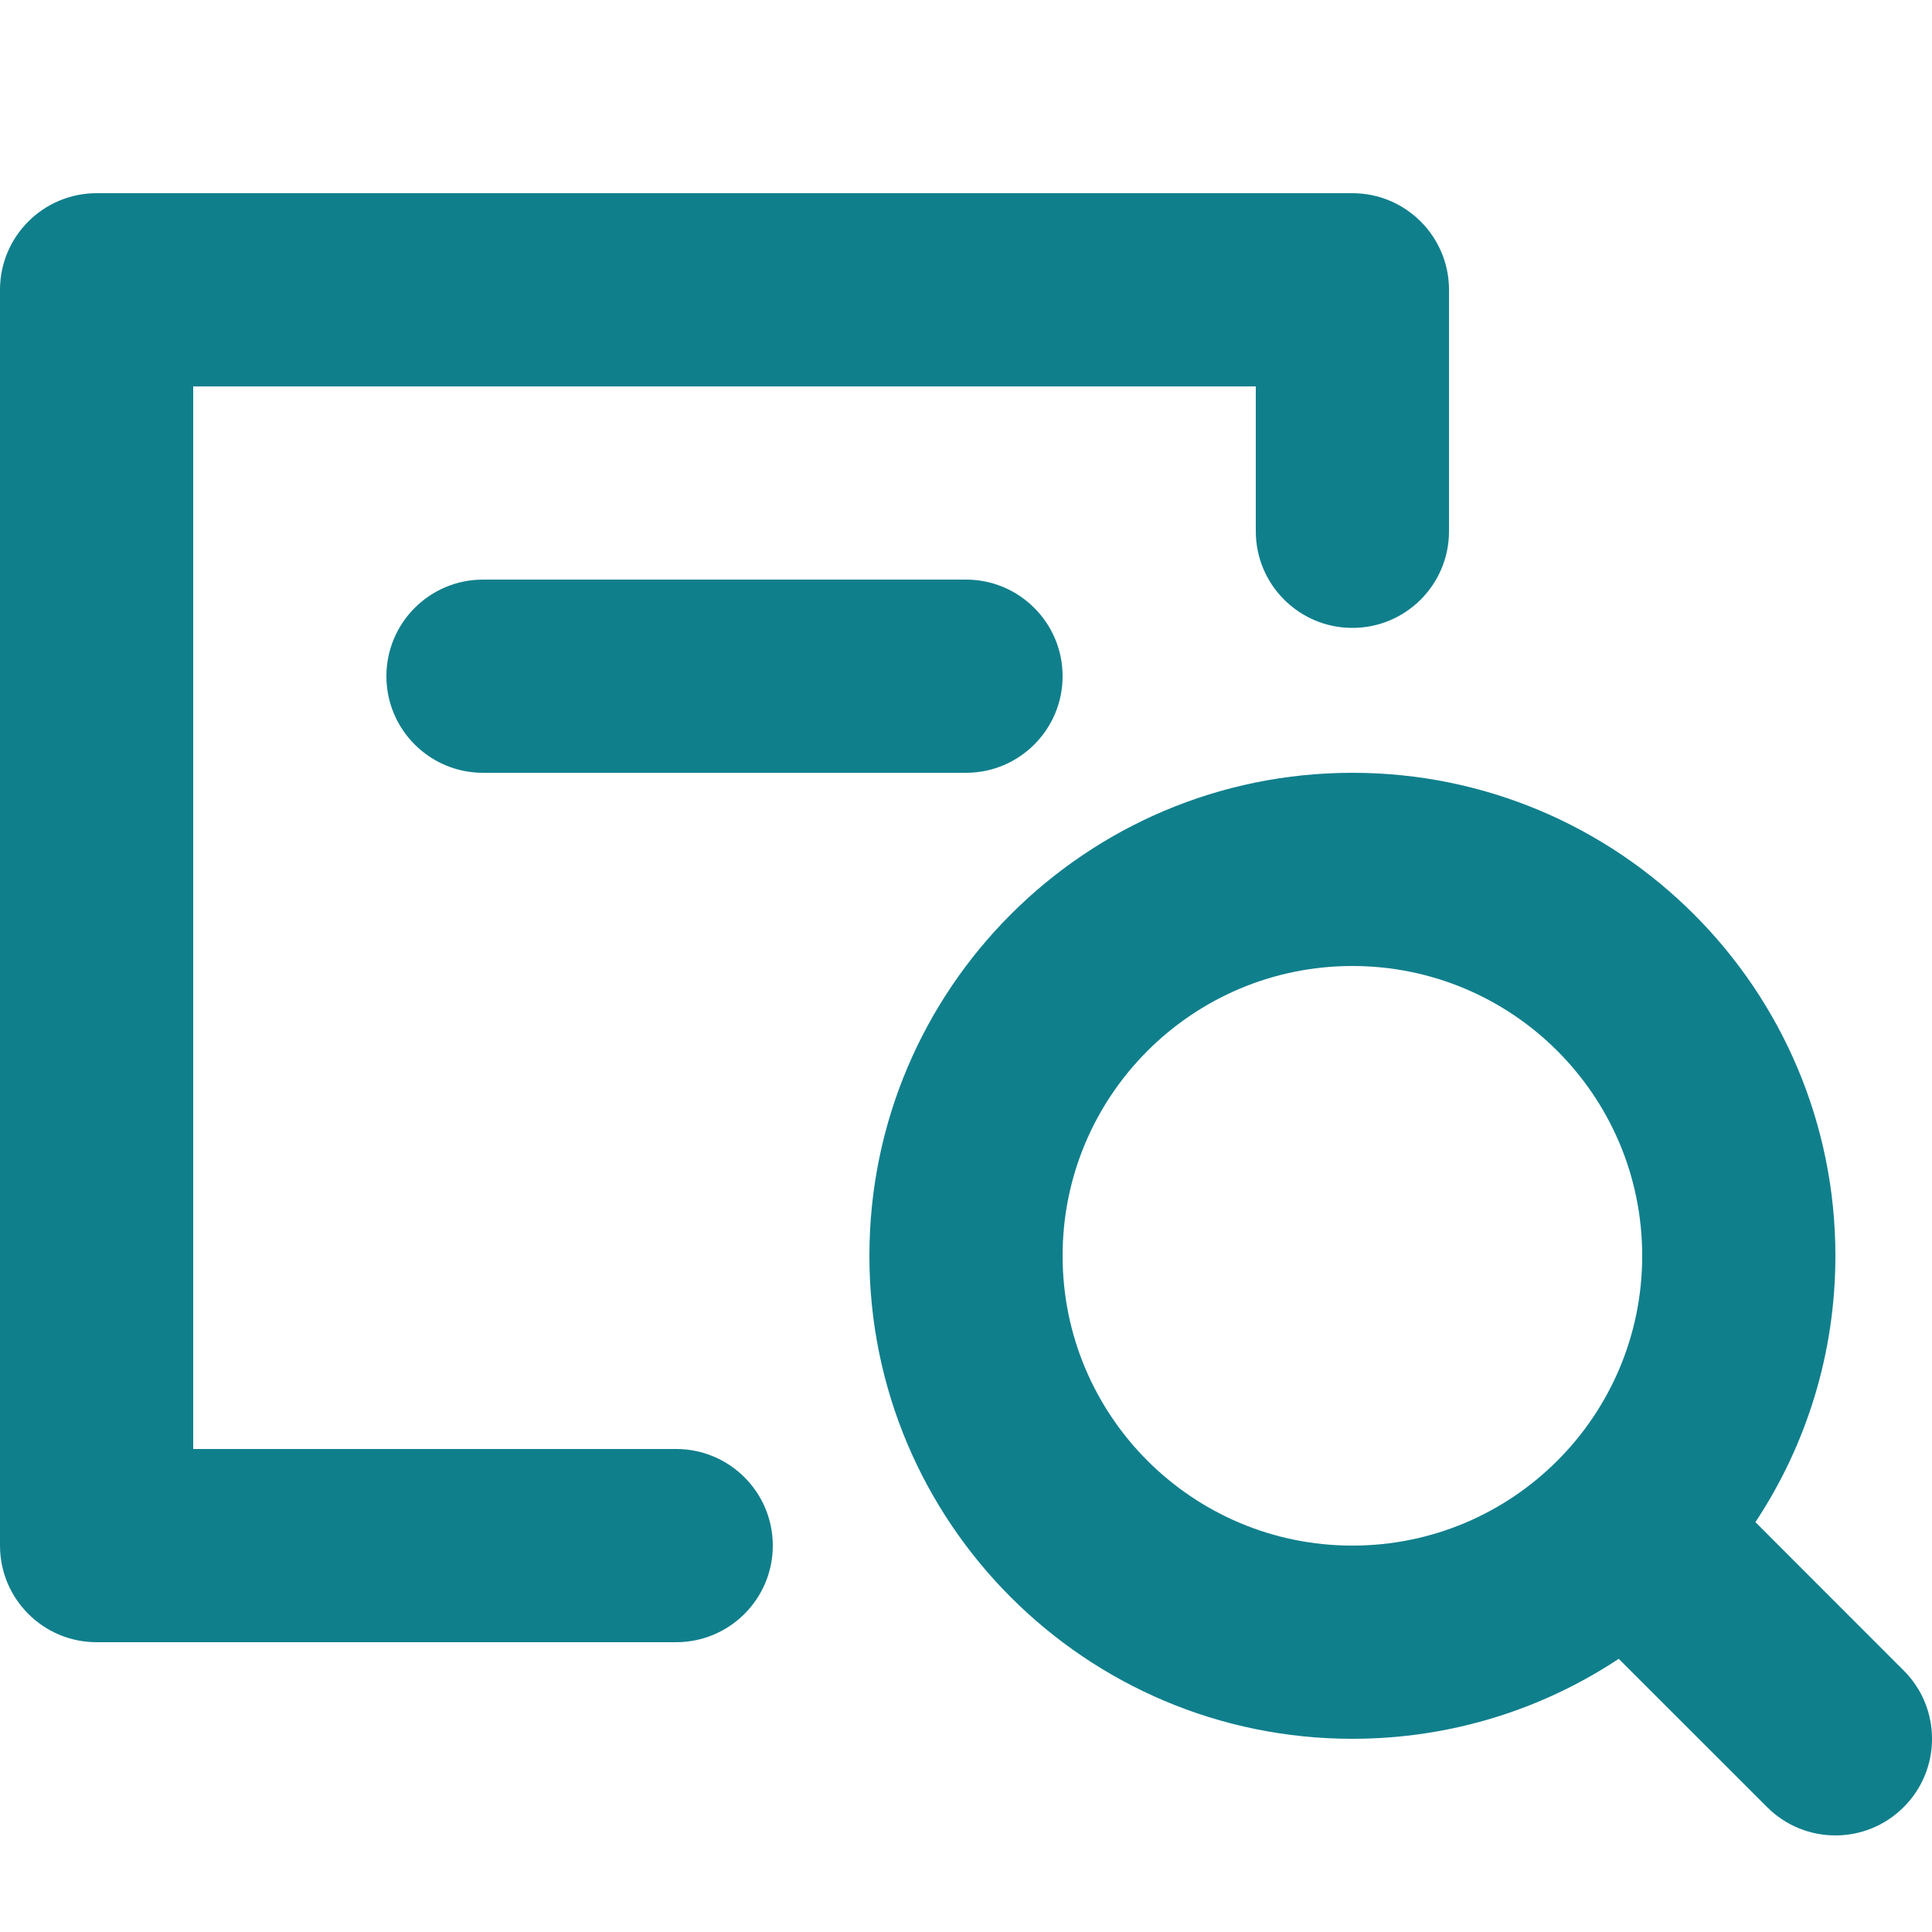
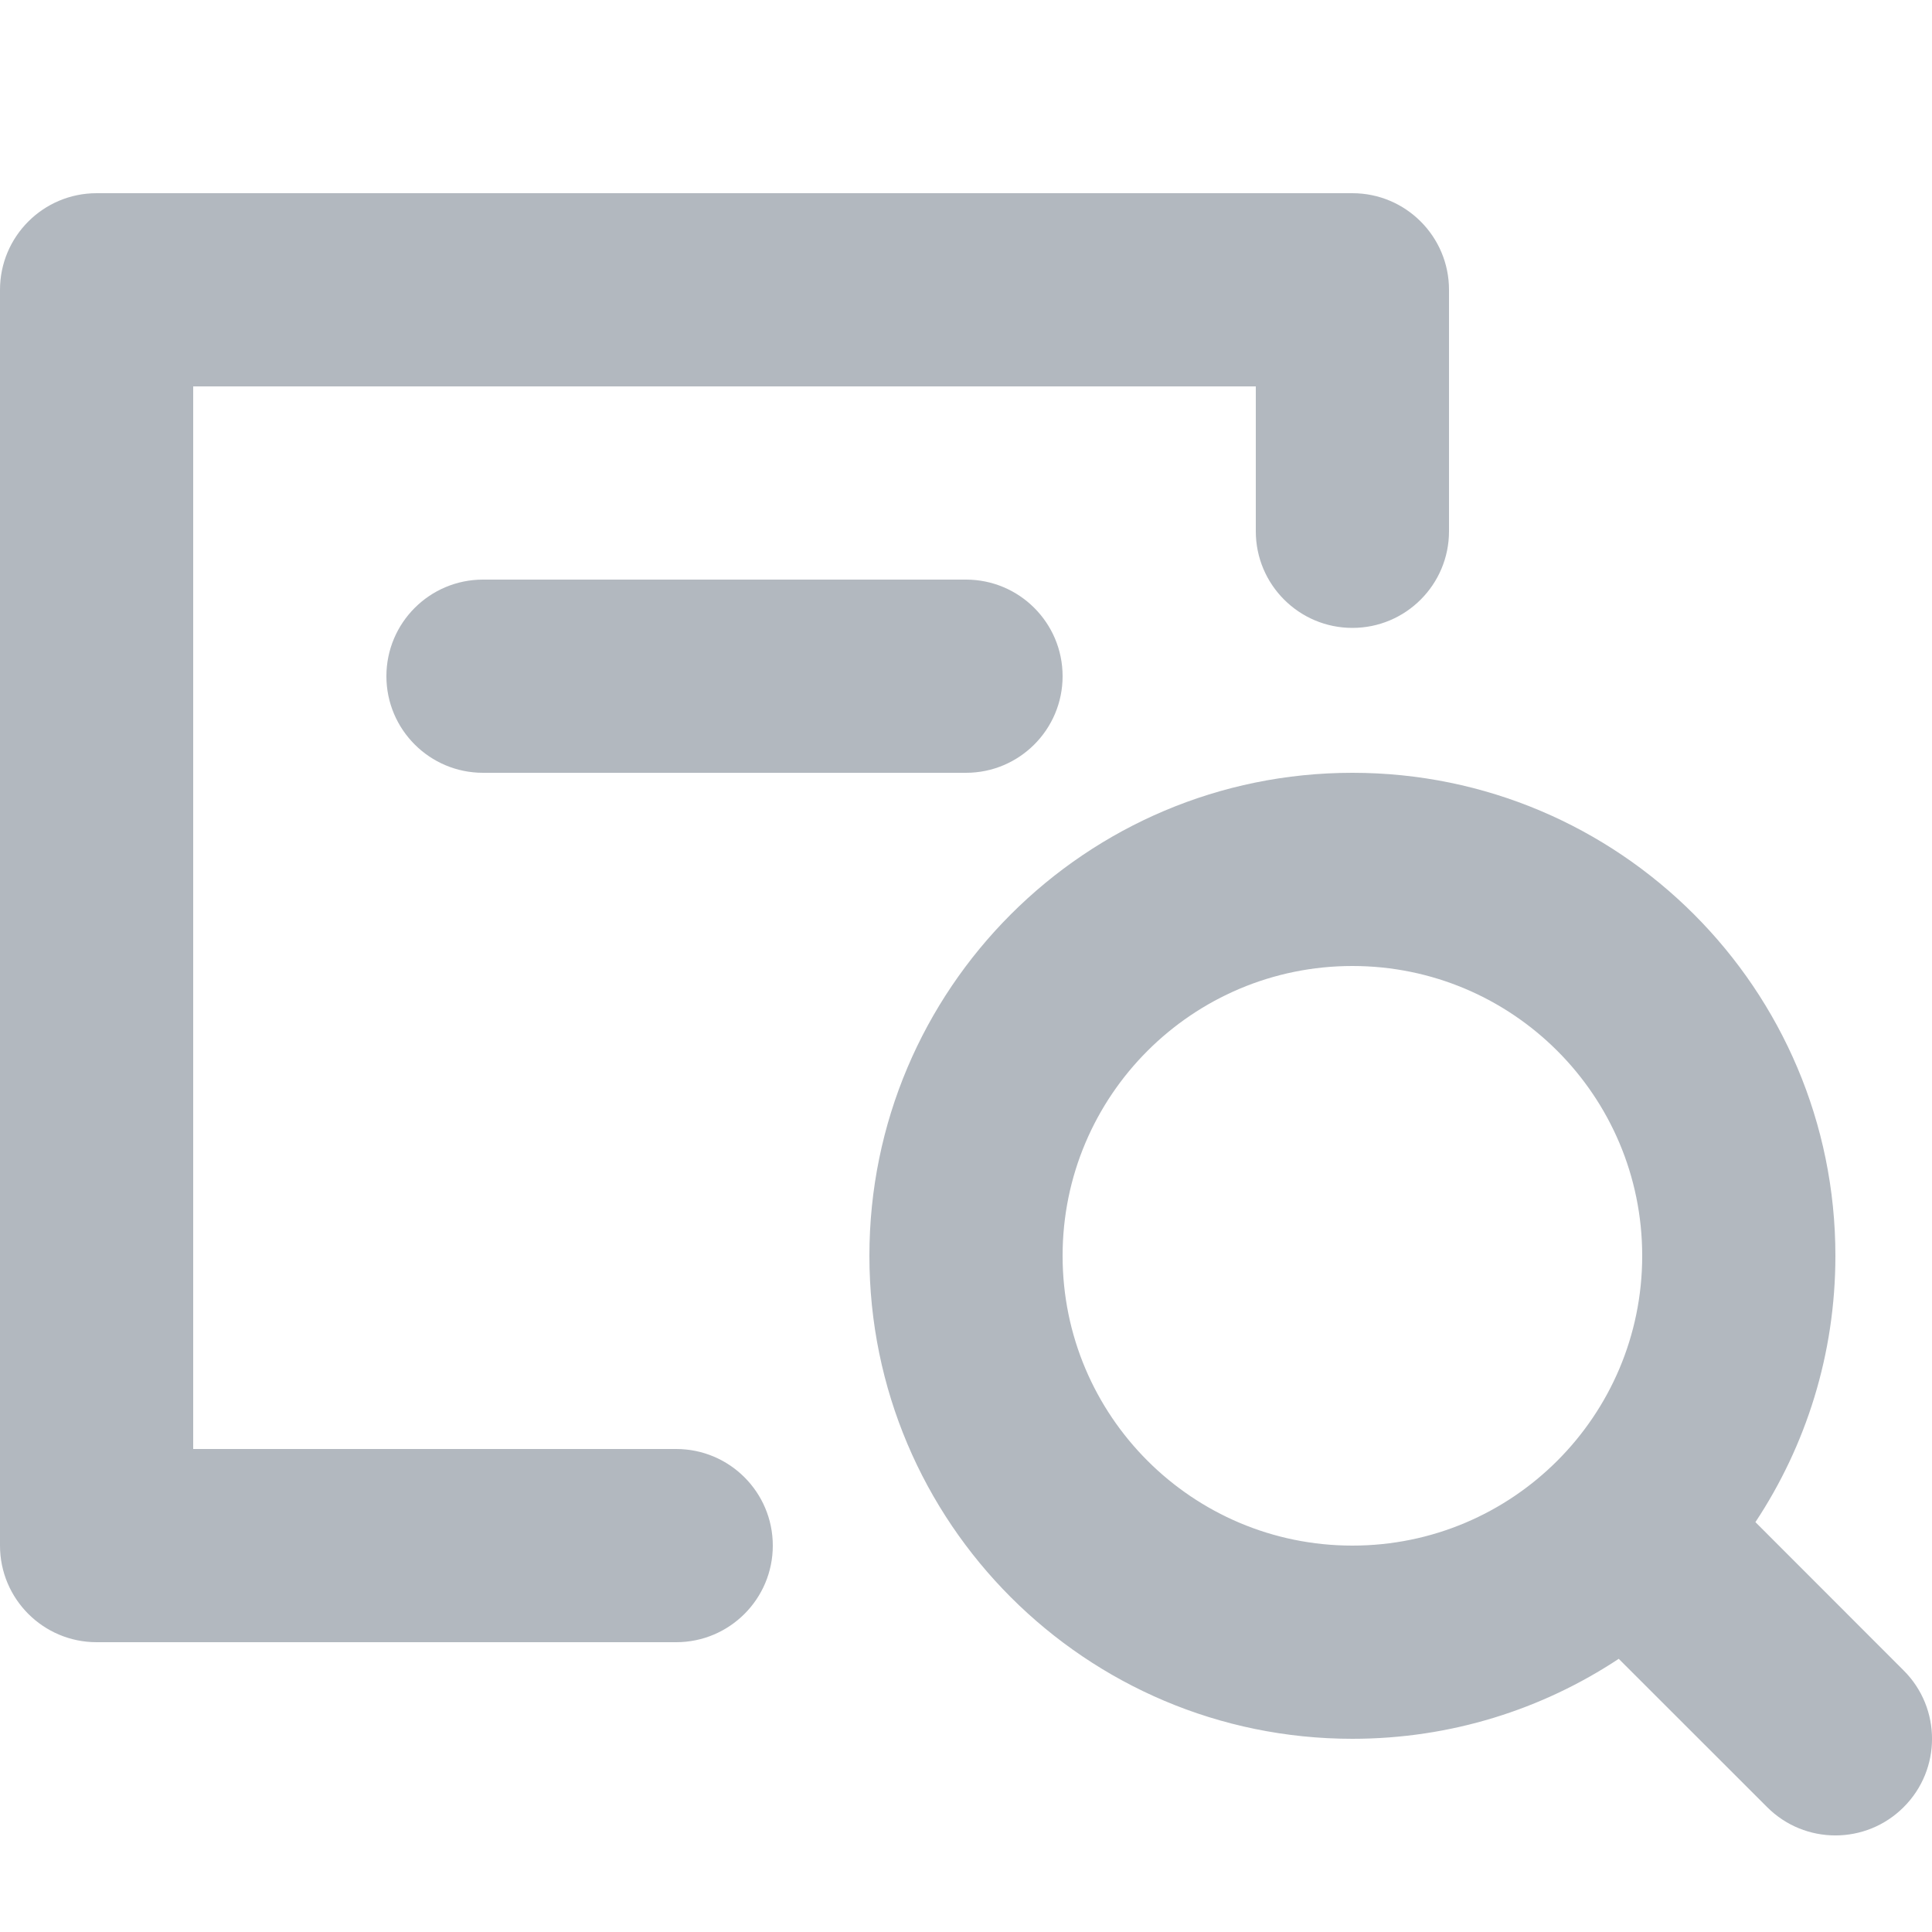
<svg xmlns="http://www.w3.org/2000/svg" width="20" height="20" viewBox="0 0 20 20" fill="none">
-   <path fill-rule="evenodd" clip-rule="evenodd" d="M1 2C0.448 2 0 2.448 0 3V16C0 16.552 0.448 17 1 17H7C7.552 17 8 16.552 8 16C8 15.448 7.552 15 7 15H2V4H13V5.5C13 6.052 13.448 6.5 14 6.5C14.552 6.5 15 6.052 15 5.5V3C15 2.448 14.552 2 14 2H1ZM5 6C4.448 6 4 6.448 4 7C4 7.552 4.448 8 5 8H10C10.552 8 11 7.552 11 7C11 6.448 10.552 6 10 6H5ZM18.172 15.757C18.695 14.967 19 14.019 19 13C19 10.239 16.761 8 14 8C11.239 8 9 10.239 9 13C9 15.761 11.239 18 14 18C15.019 18 15.967 17.695 16.757 17.172L18.293 18.707C18.683 19.098 19.317 19.098 19.707 18.707C20.098 18.317 20.098 17.683 19.707 17.293L18.172 15.757ZM11 13C11 11.343 12.343 10 14 10C15.657 10 17 11.343 17 13C17 14.657 15.657 16 14 16C12.343 16 11 14.657 11 13Z" fill="#107F8C" />
+   <path fill-rule="evenodd" clip-rule="evenodd" d="M1 2C0.448 2 0 2.448 0 3V16C0 16.552 0.448 17 1 17H7C7.552 17 8 16.552 8 16C8 15.448 7.552 15 7 15H2V4H13V5.5C13 6.052 13.448 6.5 14 6.5C14.552 6.5 15 6.052 15 5.5V3C15 2.448 14.552 2 14 2H1ZM5 6C4.448 6 4 6.448 4 7C4 7.552 4.448 8 5 8H10C10.552 8 11 7.552 11 7C11 6.448 10.552 6 10 6H5ZM18.172 15.757C18.695 14.967 19 14.019 19 13C19 10.239 16.761 8 14 8C11.239 8 9 10.239 9 13C9 15.761 11.239 18 14 18C15.019 18 15.967 17.695 16.757 17.172L18.293 18.707C18.683 19.098 19.317 19.098 19.707 18.707C20.098 18.317 20.098 17.683 19.707 17.293L18.172 15.757ZM11 13C11 11.343 12.343 10 14 10C15.657 10 17 11.343 17 13C17 14.657 15.657 16 14 16C12.343 16 11 14.657 11 13Z" fill="#B2B8BF" />
</svg>
